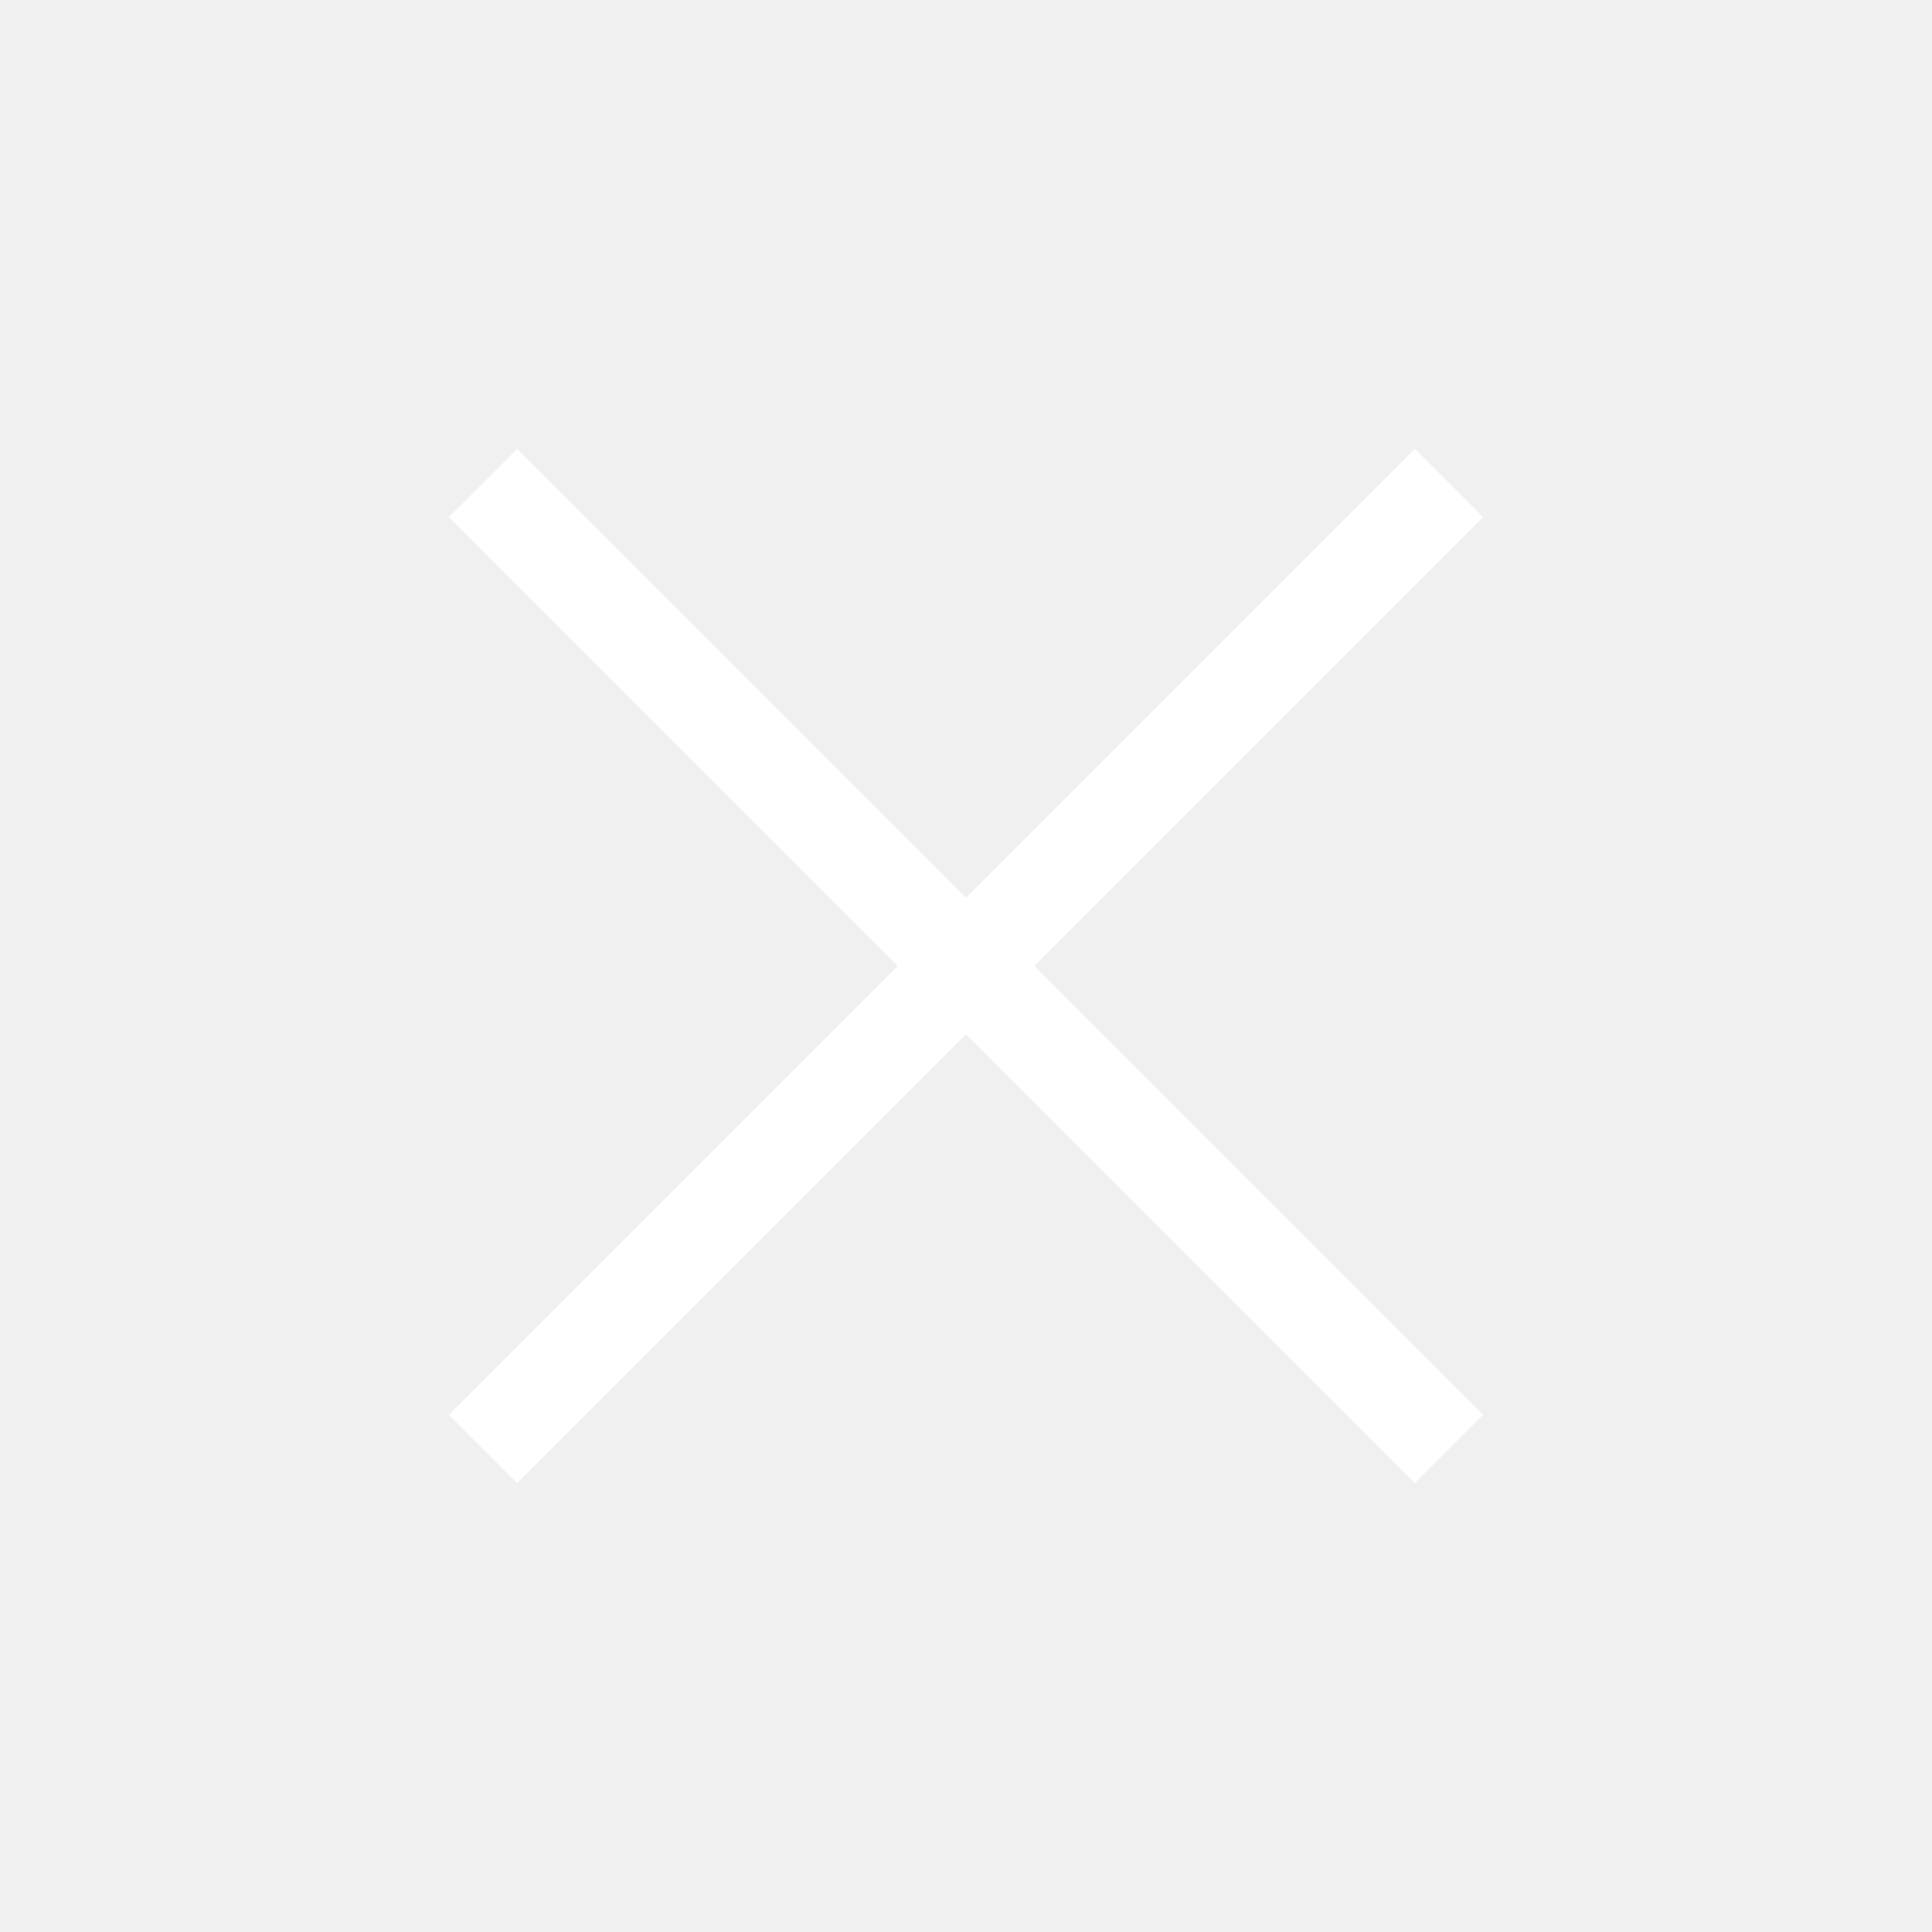
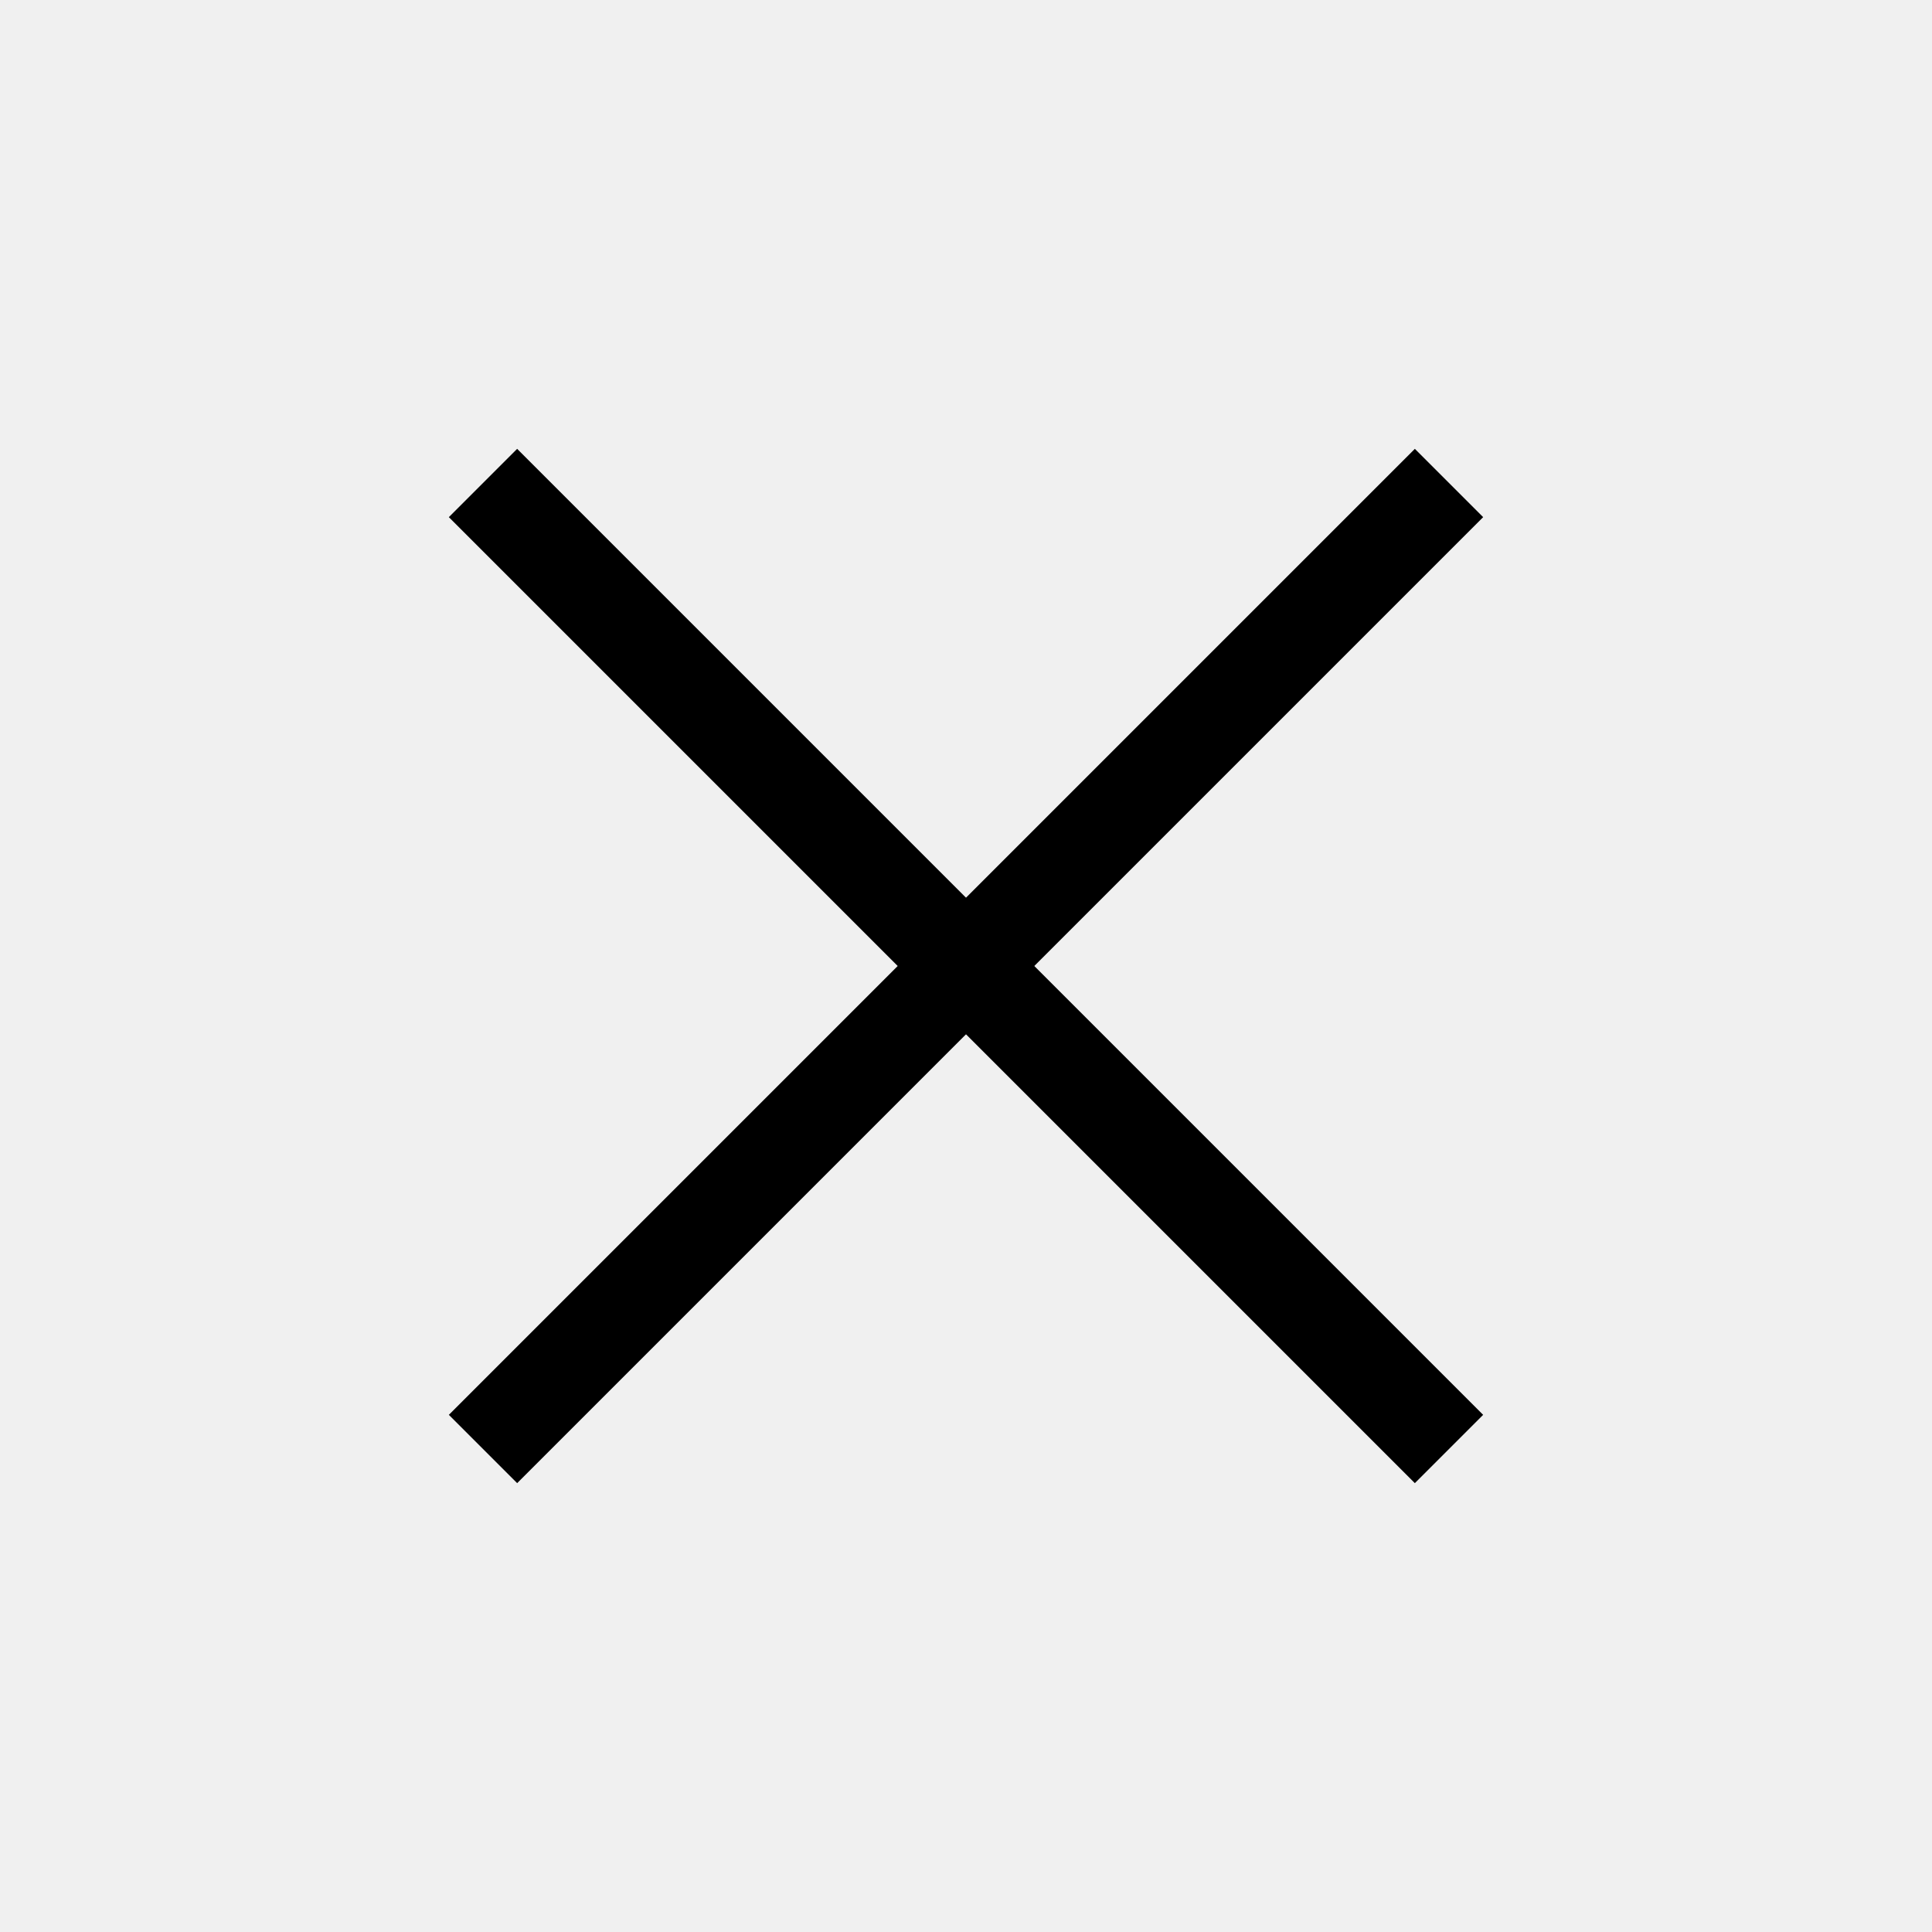
<svg xmlns="http://www.w3.org/2000/svg" version="1.1" x="0px" y="0px" viewBox="-14 16 20 20" style="enable-background:new -14 16 20 20;" xml:space="preserve">
  <style type="text/css">
	.st0{display:none;}
	.st1{display:inline;}
- 	.st2{stroke:#FFFFFF;stroke-miterlimit:10;}
+ 	.st2{stroke:#000000;stroke-miterlimit:10;}
</style>
  <g id="Capa_1" class="st0">
    <g id="Capa_1_1_">
      <path id="XMLID_2_" class="st1" d="M-0.4,40.4l-5.1-5.1c0.9-1.2,1.3-2.4,1.3-4.1c0.1-3.7-3-6.7-6.7-6.7s-6.7,3.1-6.7,6.7    s3,6.7,6.7,6.7c1.6,0,2.9-0.5,4-1.4l5.1,5.1L-0.4,40.4z M-14.4,34.8c-0.9-0.9-1.5-2.2-1.5-3.5s0.5-2.6,1.5-3.5    c0.9-0.9,2.2-1.5,3.5-1.5s2.6,0.5,3.5,1.5c0.9,0.9,1.5,2.2,1.5,3.5s-0.5,2.6-1.5,3.5s-2.2,1.5-3.5,1.5    C-12.2,36.2-13.5,35.8-14.4,34.8z" />
    </g>
    <g id="Capa_2">
      <g id="Capa_1_2_" class="st1">
        <path d="M-14.3,27.7c-2.9,2.9-2.9,7.7,0,10.6s7.7,2.9,10.6,0s2.9-7.7,0-10.6S-11.4,24.8-14.3,27.7z M-4.7,30l-3,3l3,3L-6,37.3     l-3-3l-3,3l-1.2-1.3l3-3l-3-3l1.2-1.2l3,3l3-3L-4.7,30z" />
      </g>
    </g>
    <g id="Capa_3" class="st1">
      <polygon points="0.3,23 -2.9,26 0.3,29 -1.1,30.3 -4.1,27.2 -7.1,30.3 -8.3,29 -5.3,26 -8.3,23 -7.1,21.8 -4.1,24.8 -1.1,21.8       " />
    </g>
  </g>
  <g id="Capa_2_1_">
    <line class="st2" x1="-9" y1="21" x2="1" y2="31" />
    <line class="st2" x1="-9" y1="31" x2="1" y2="21" />
  </g>
</svg>
